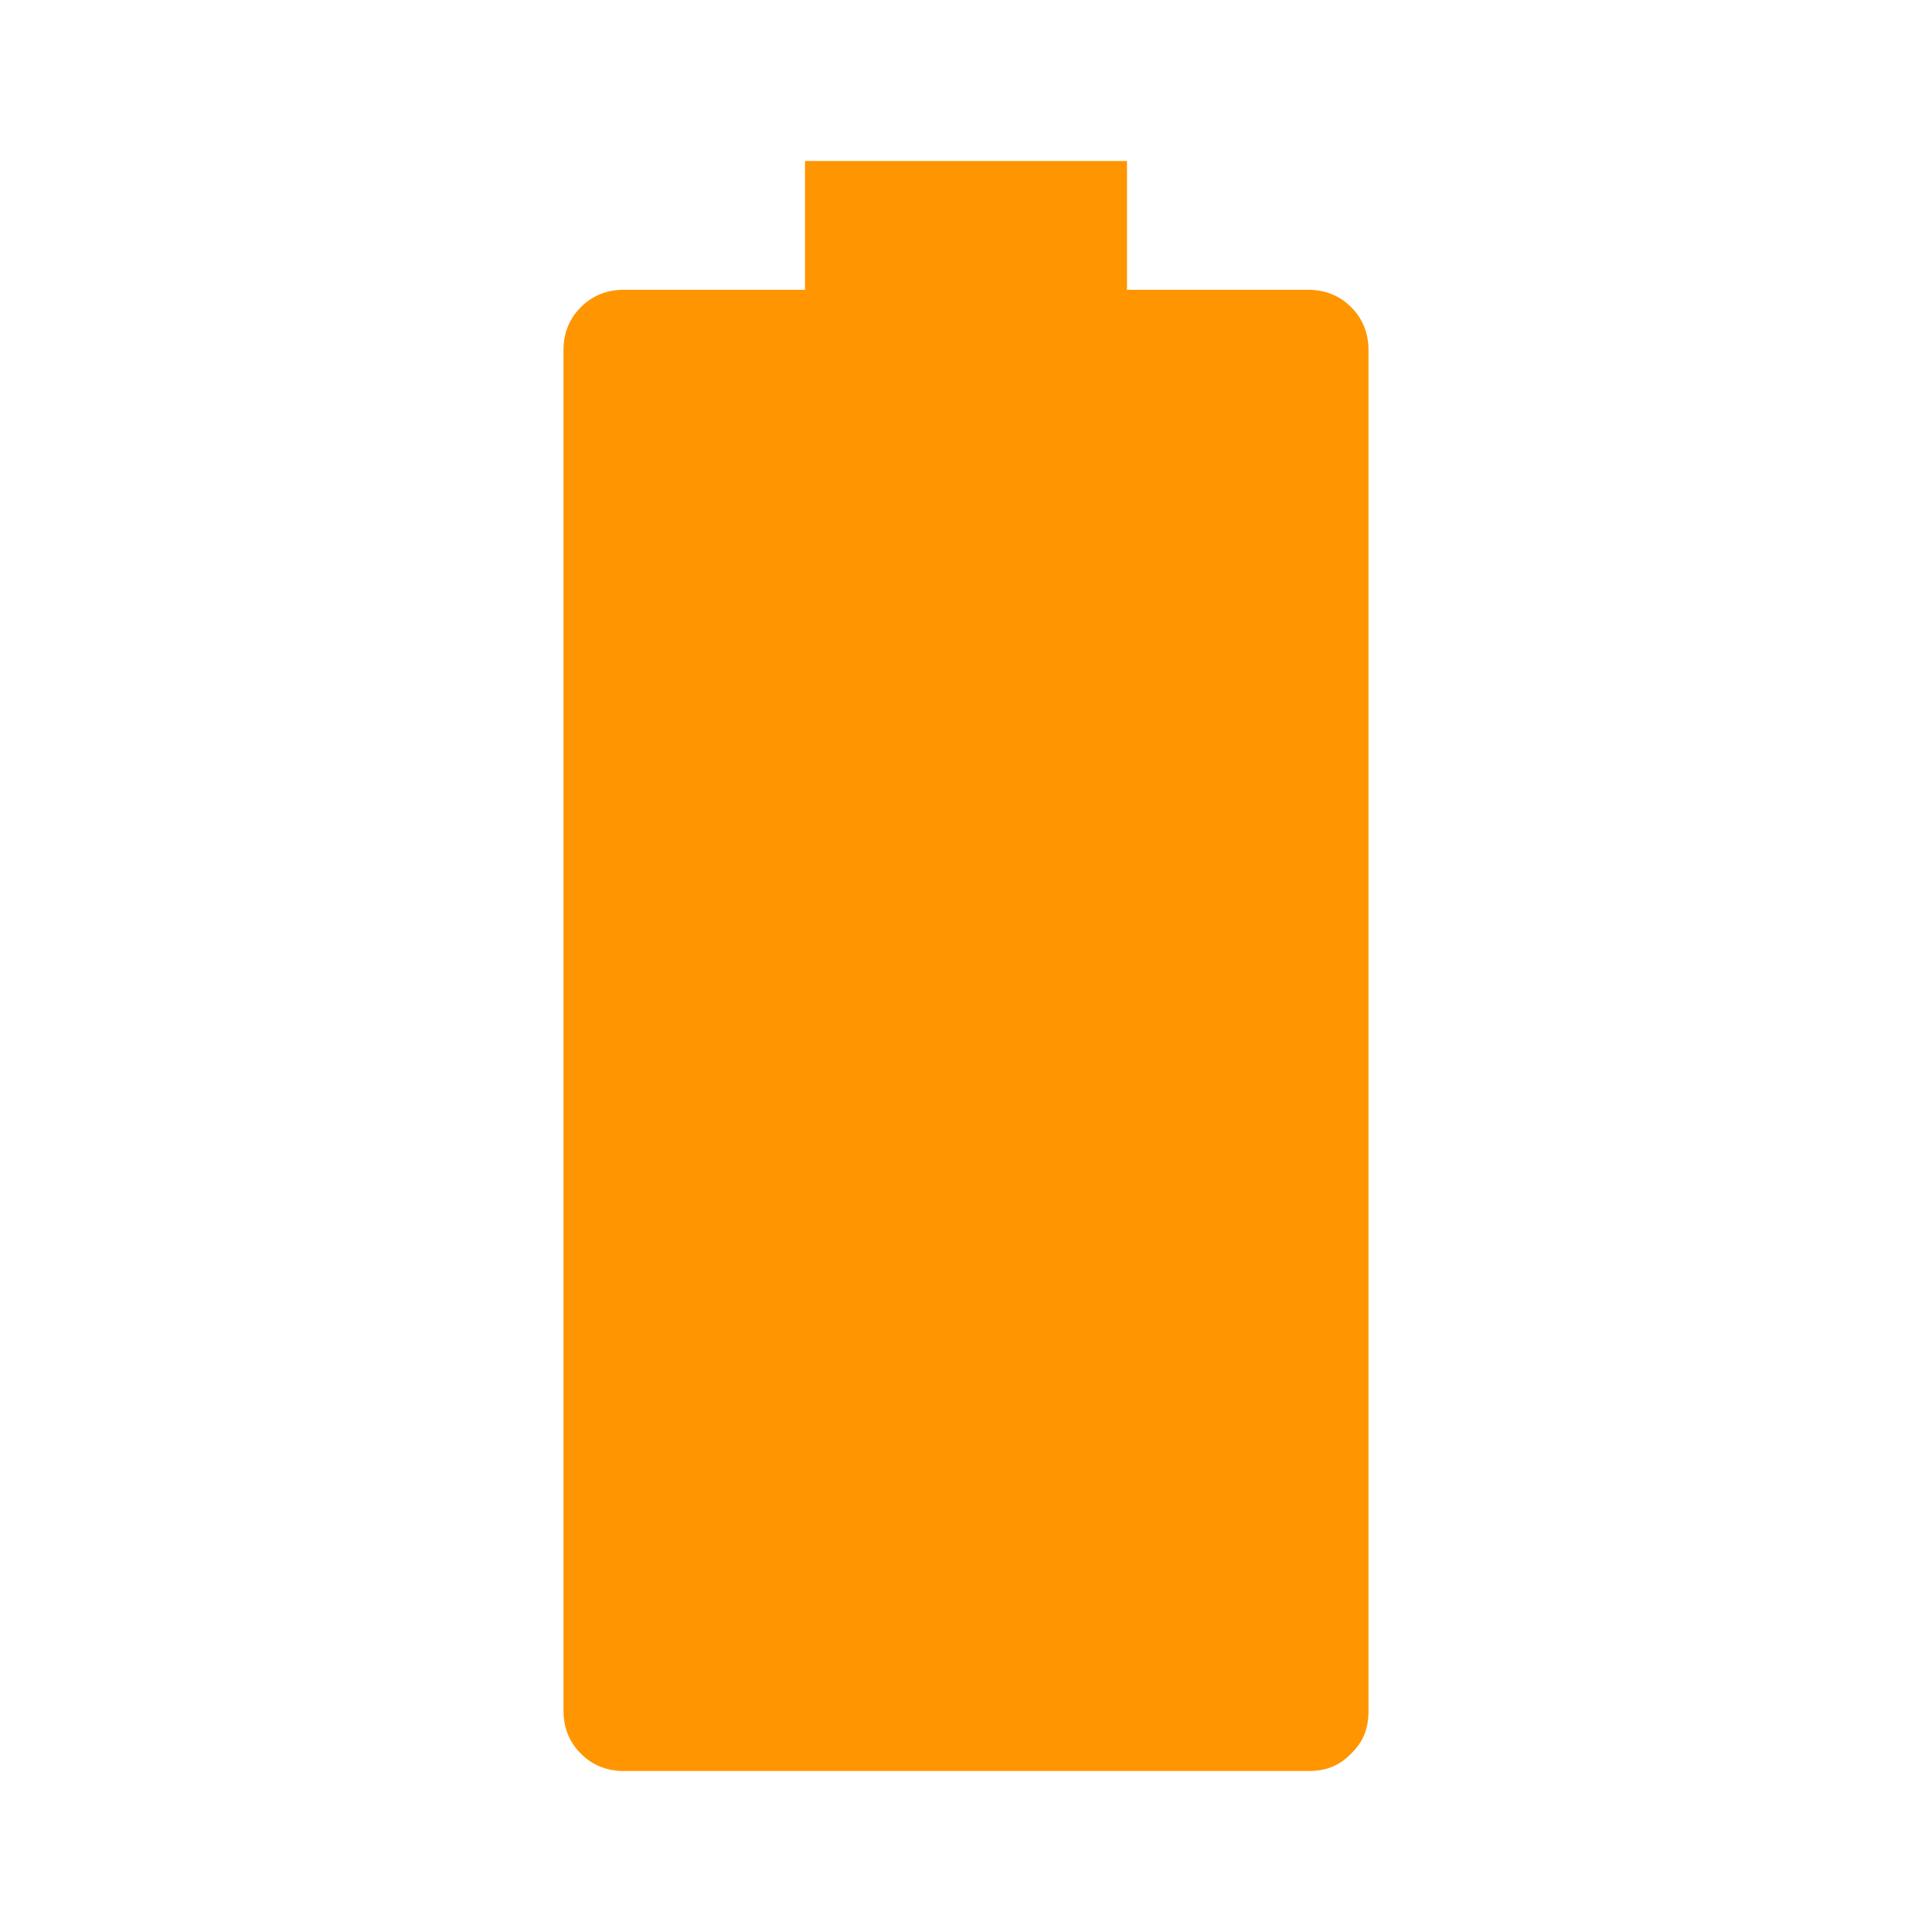
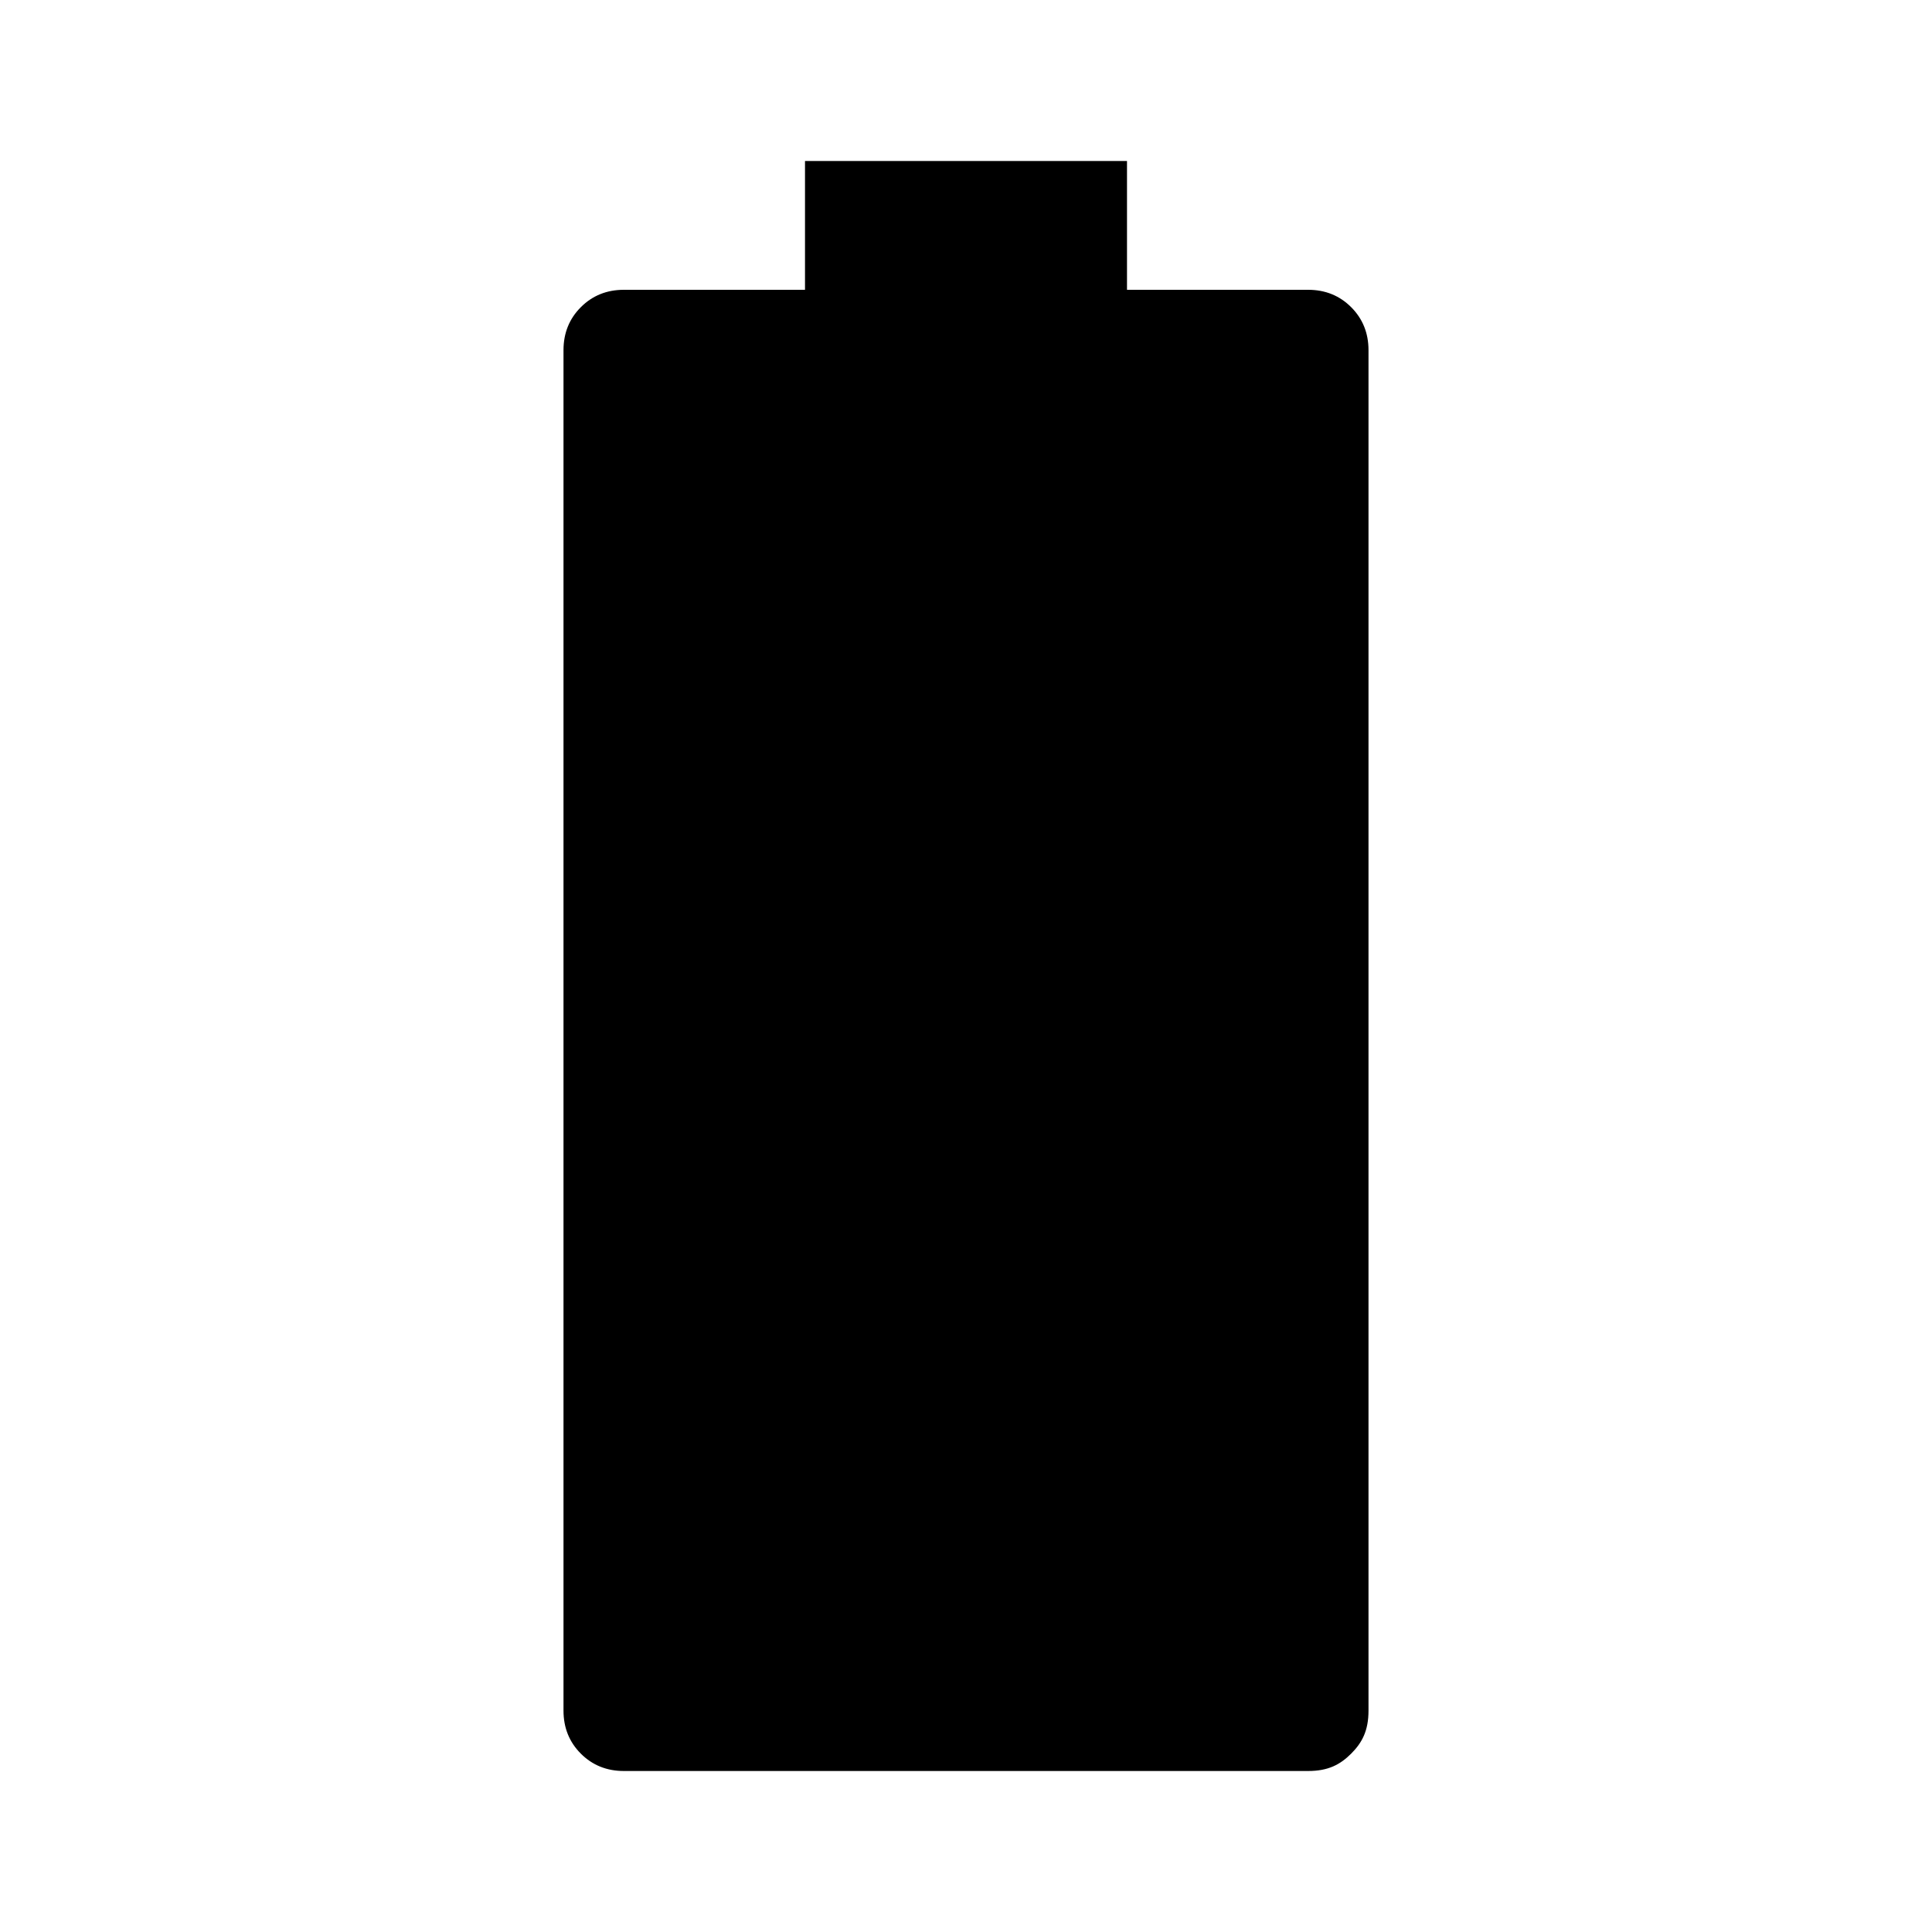
<svg xmlns="http://www.w3.org/2000/svg" height="48" viewBox="0 -960 960 960" width="48" version="1.1" id="svg4">
  <defs id="defs8" />
-   <path fill="#ff9500" d="M 650,-80 H 310 c -8.5,0 -15.63,-2.87 -21.38,-8.62 C 282.87,-94.37 280,-101.5 280,-110 v -676 c 0,-8.5 2.875,-15.625 8.625,-21.375 5.75,-5.75 12.875,-8.625 21.375,-8.625 h 90 v -64 h 160 v 64 h 90 c 8.5,0 15.625,2.875 21.375,8.625 5.75,5.75 8.625,12.875 8.625,21.375 v 676 c 0,10 -3.187,15.947 -8.62,21.38 C 665.947,-83.187 660,-80 650,-80 Z" id="path2" />
+   <path fill="@primaryColor@" d="M 650,-80 H 310 c -8.5,0 -15.63,-2.87 -21.38,-8.62 C 282.87,-94.37 280,-101.5 280,-110 v -676 c 0,-8.5 2.875,-15.625 8.625,-21.375 5.75,-5.75 12.875,-8.625 21.375,-8.625 h 90 v -64 h 160 v 64 h 90 c 8.5,0 15.625,2.875 21.375,8.625 5.75,5.75 8.625,12.875 8.625,21.375 v 676 c 0,10 -3.187,15.947 -8.62,21.38 C 665.947,-83.187 660,-80 650,-80 Z" id="path2" />
</svg>
